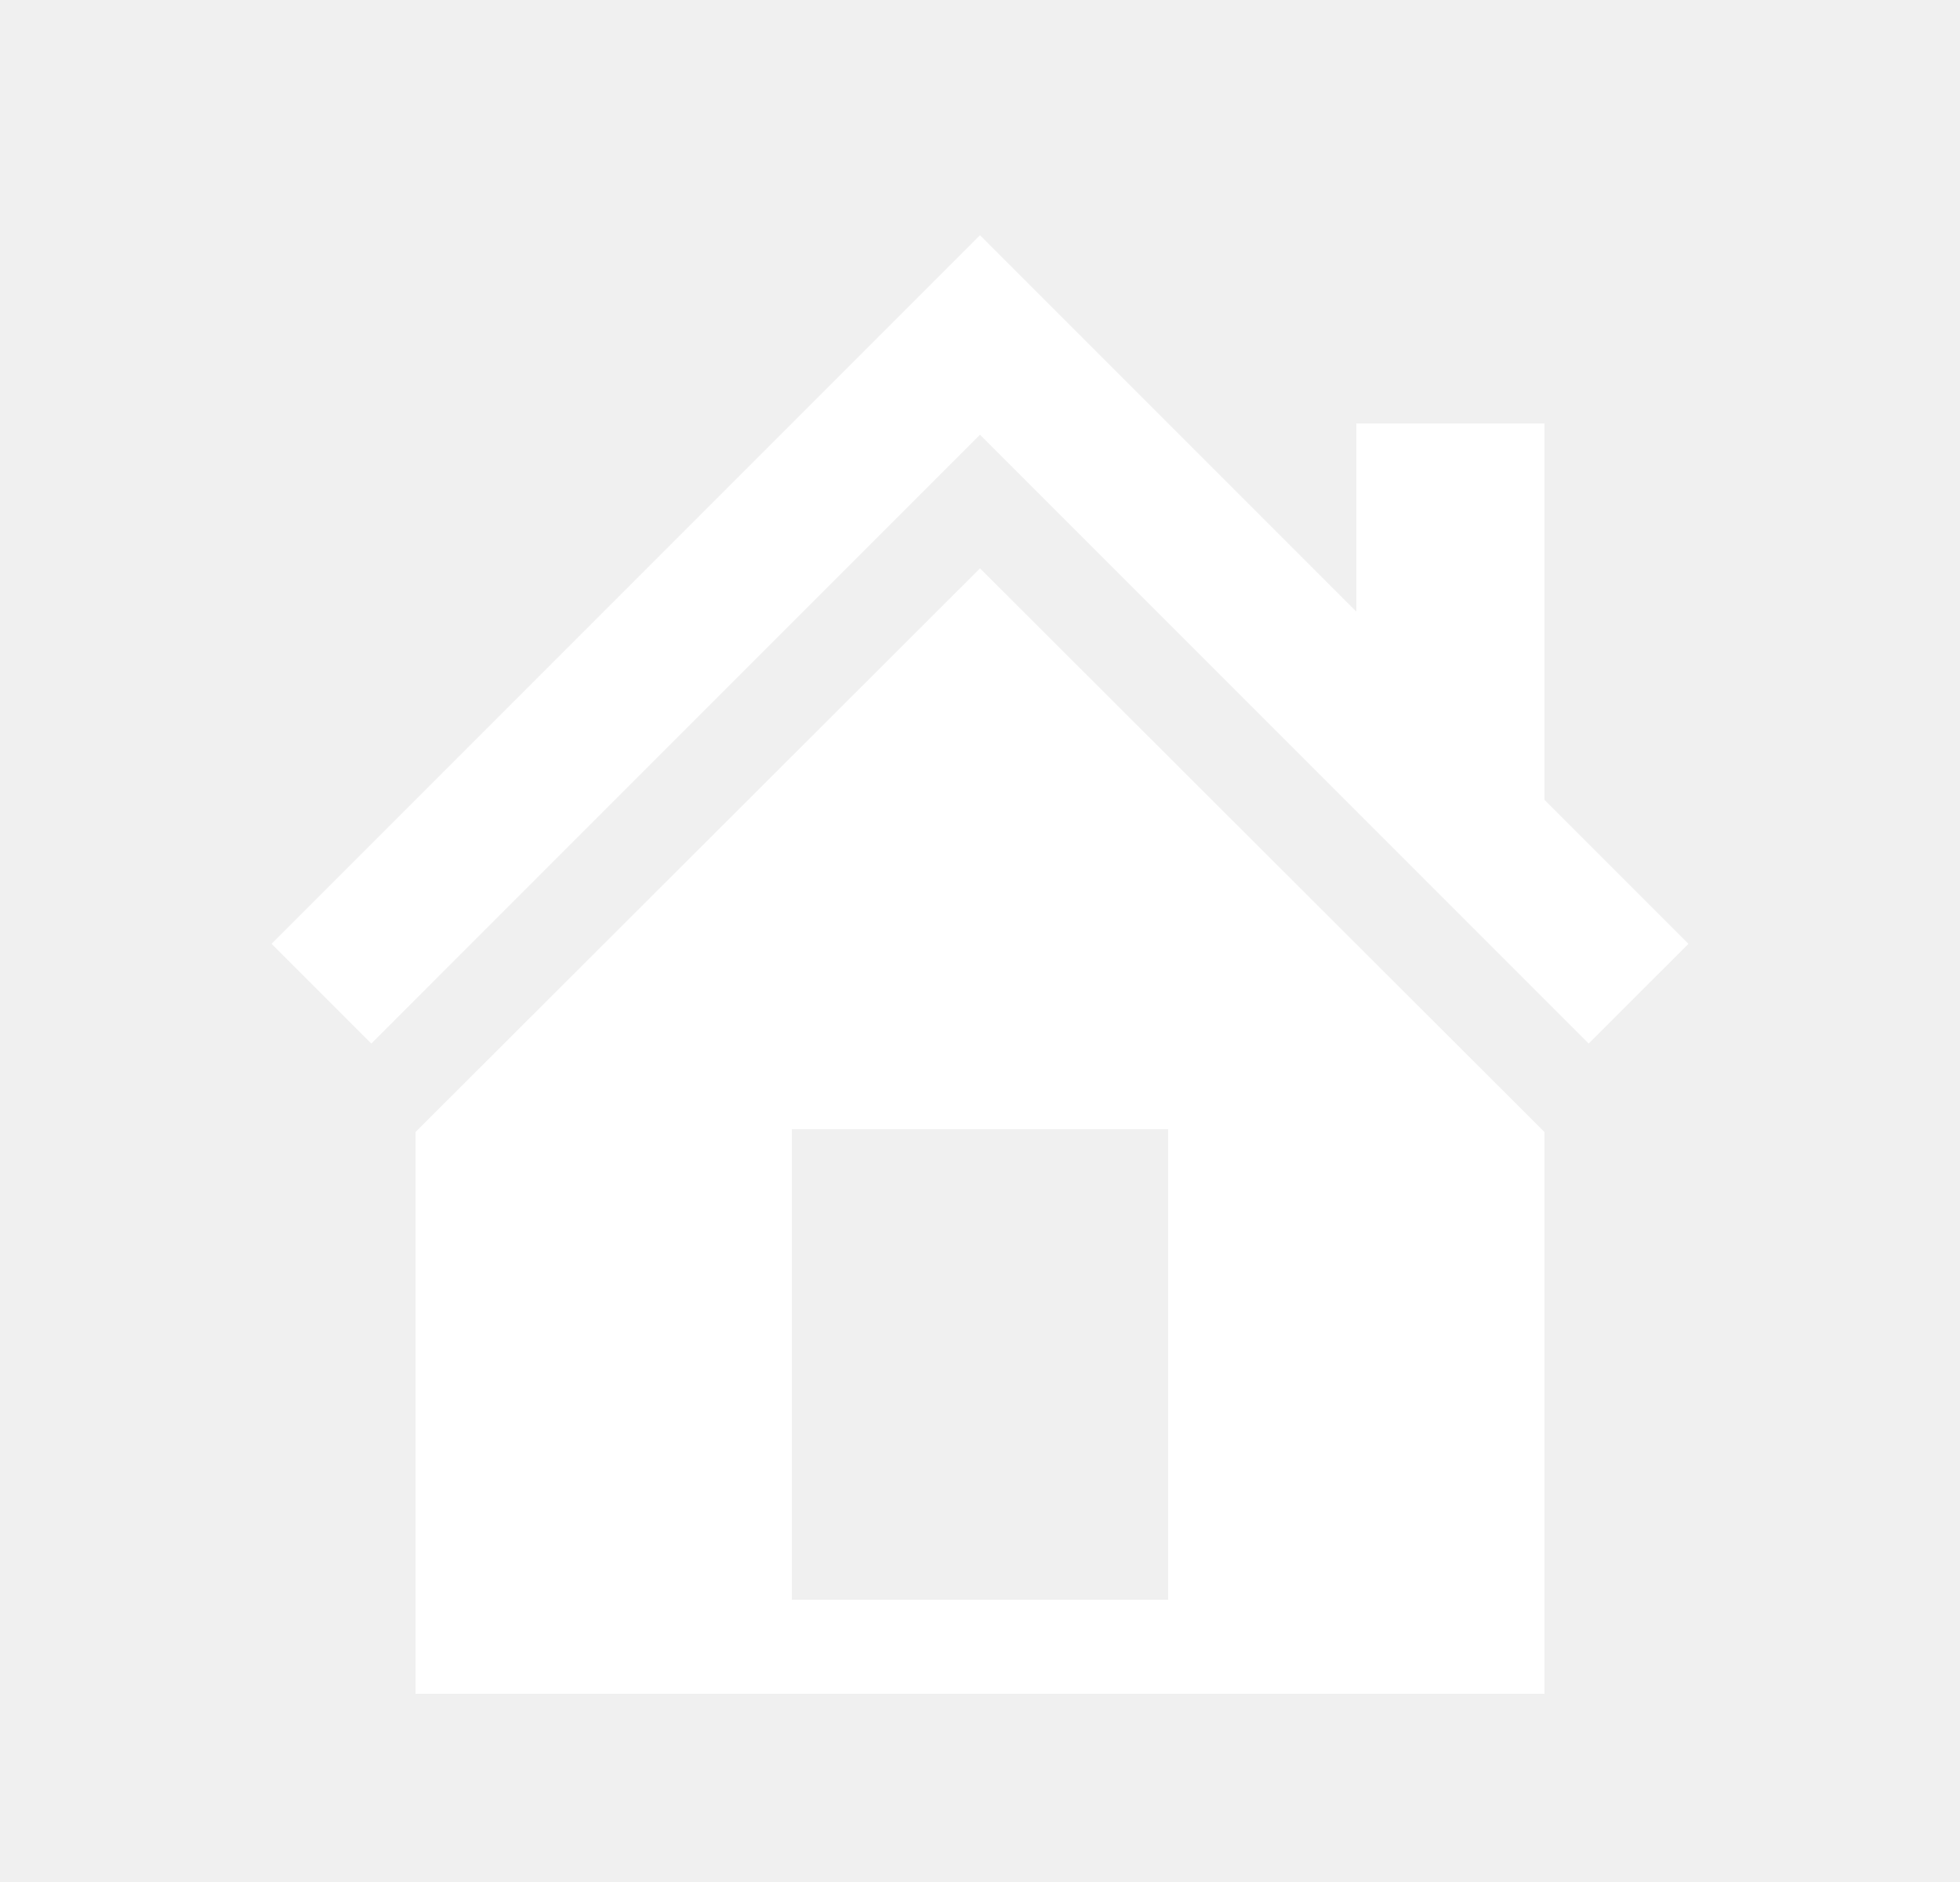
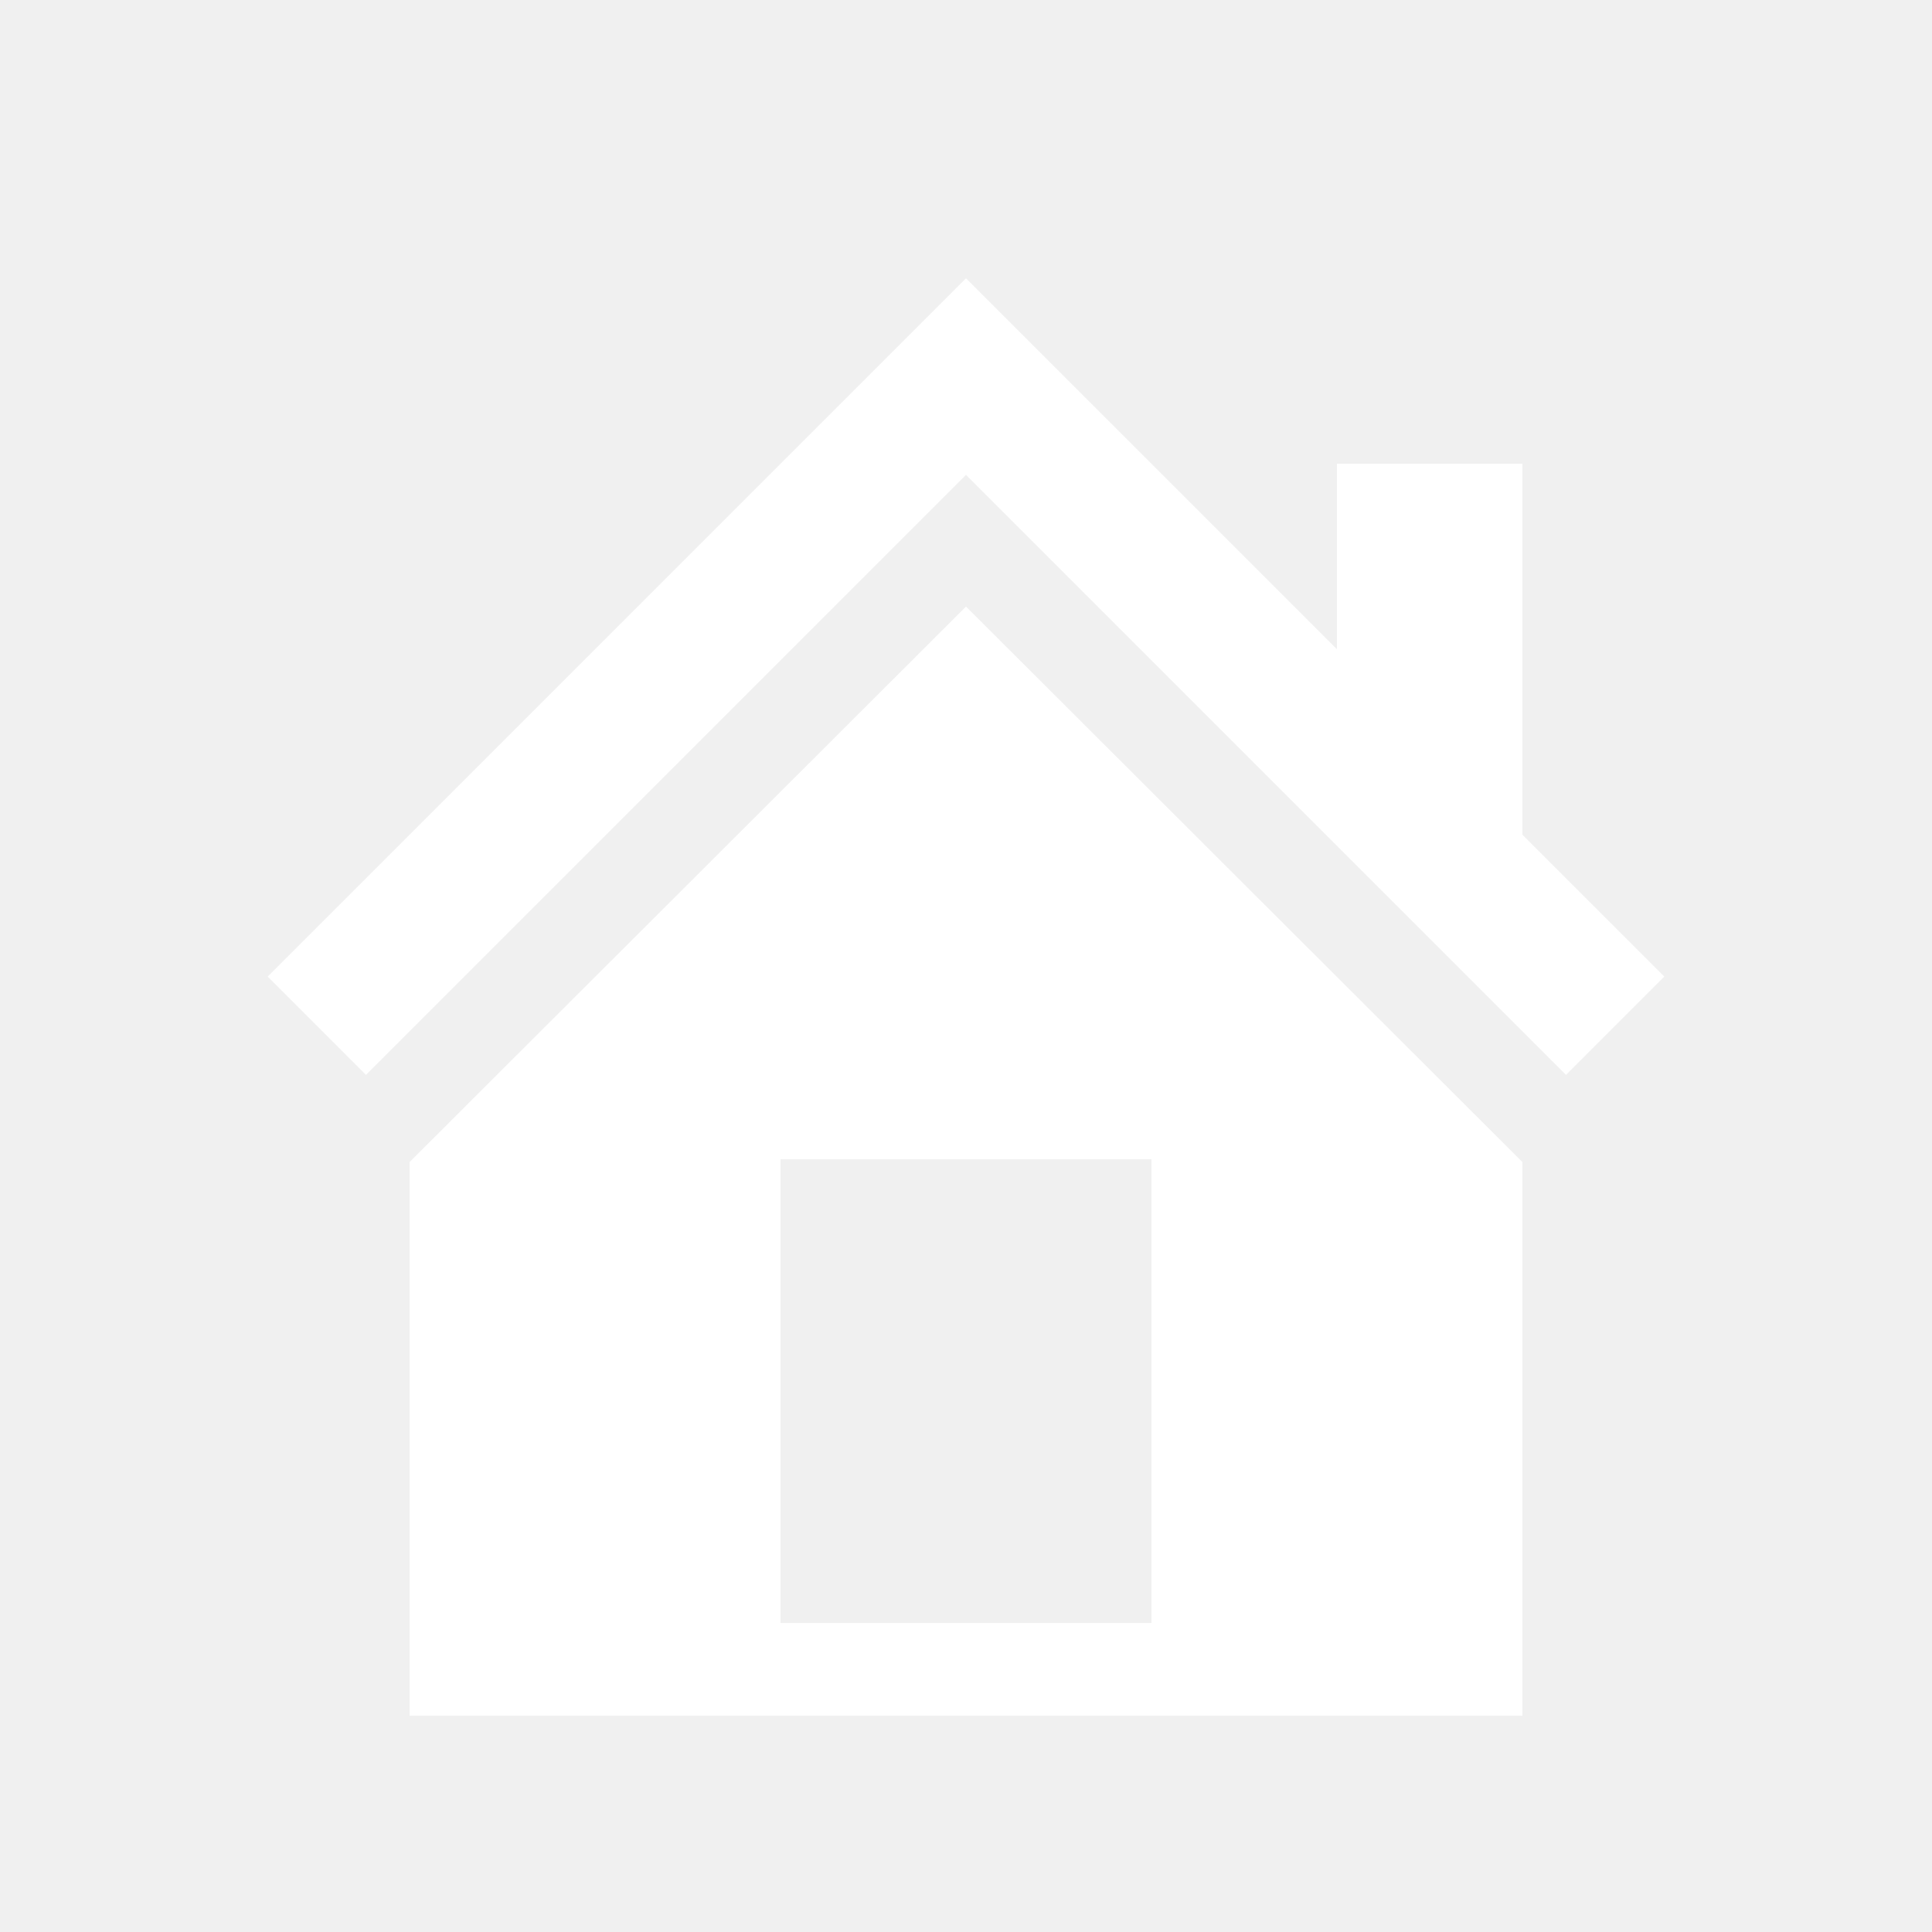
- <svg xmlns="http://www.w3.org/2000/svg" width="25" height="24" viewBox="0 0 25 24" fill="none">
-   <path d="M19.7 10.2L21.536 12.036L20.264 13.308L12.5 5.544L4.736 13.308L3.464 12.036L12.5 3L17.3 7.8V5.4H19.7V10.2ZM12.5 7.248L19.7 14.436V21.6H5.3V14.436L12.5 7.248ZM14.9 20.4V14.4H10.1V20.4H14.9Z" fill="white" />
+ <svg xmlns="http://www.w3.org/2000/svg" width="25" height="25" viewBox="0 0 25 25" fill="none">
+   <path d="M19.7 10.801L21.536 12.637L20.264 13.909L12.5 6.145L4.736 13.909L3.464 12.637L12.5 3.601L17.3 8.401V6.001H19.7V10.801ZM12.5 7.849L19.7 15.037V22.201H5.3V15.037L12.5 7.849ZM14.9 21.001V15.001H10.1V21.001H14.9Z" fill="white" />
</svg>
